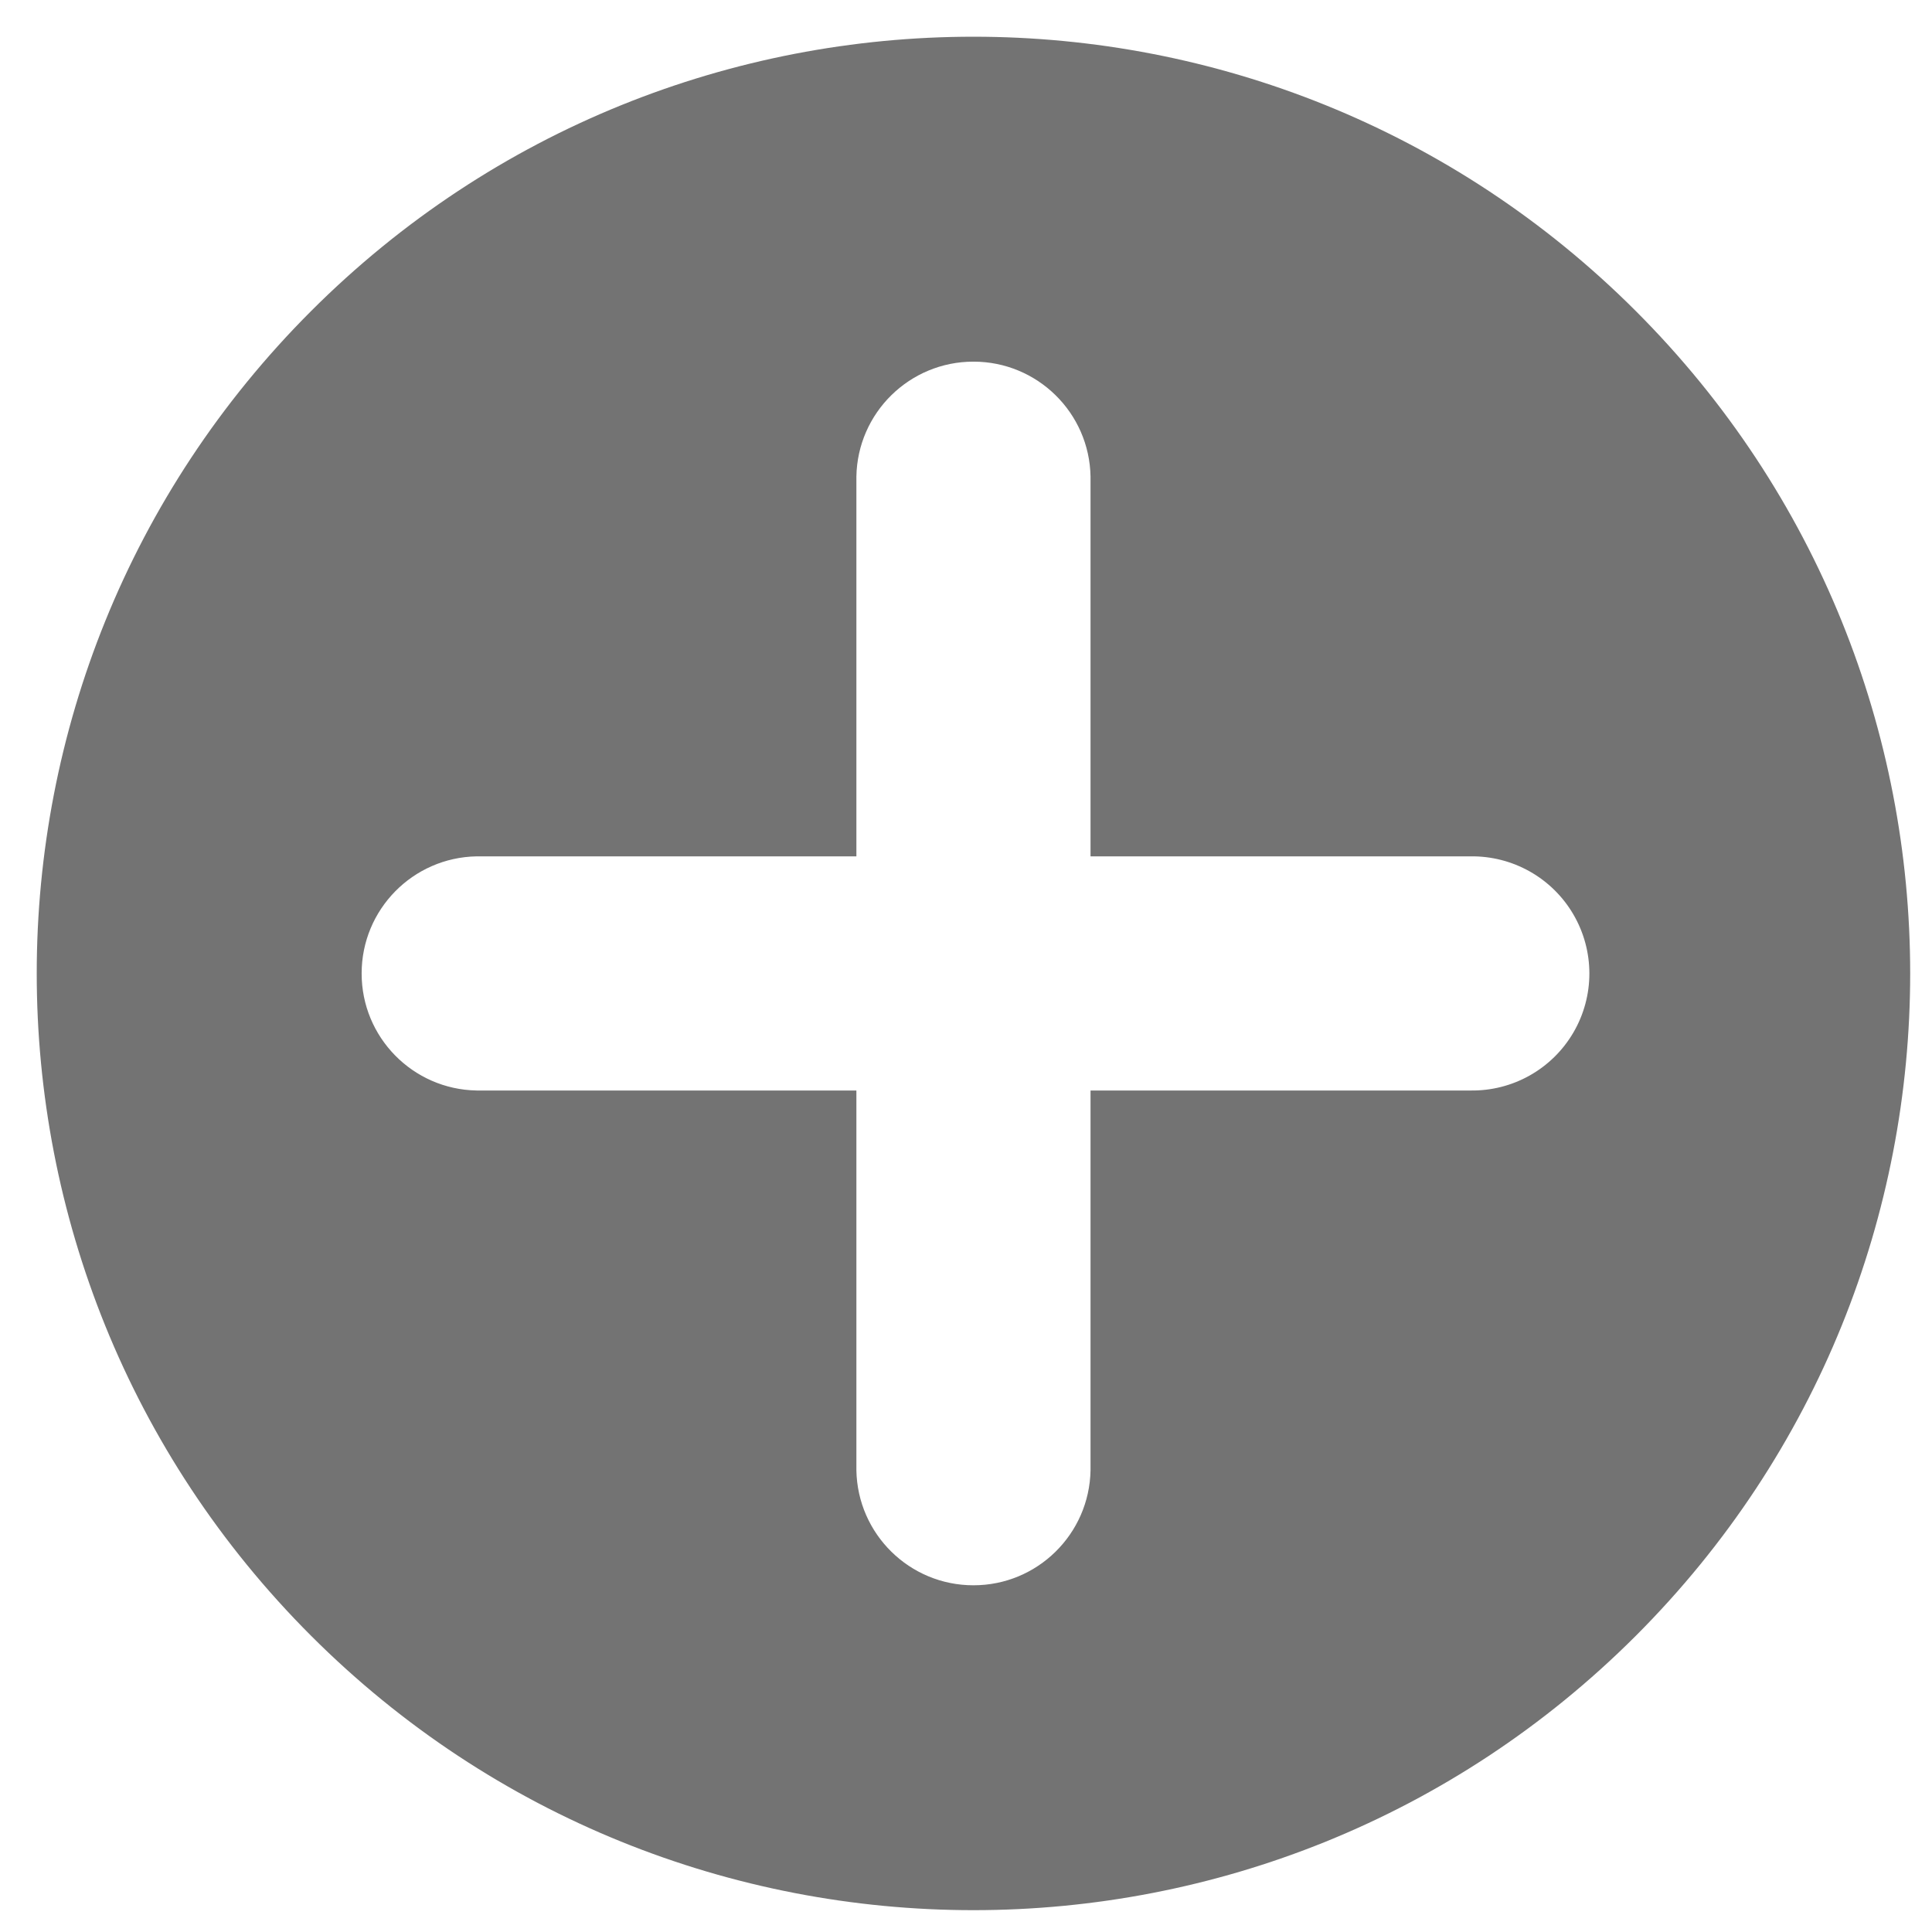
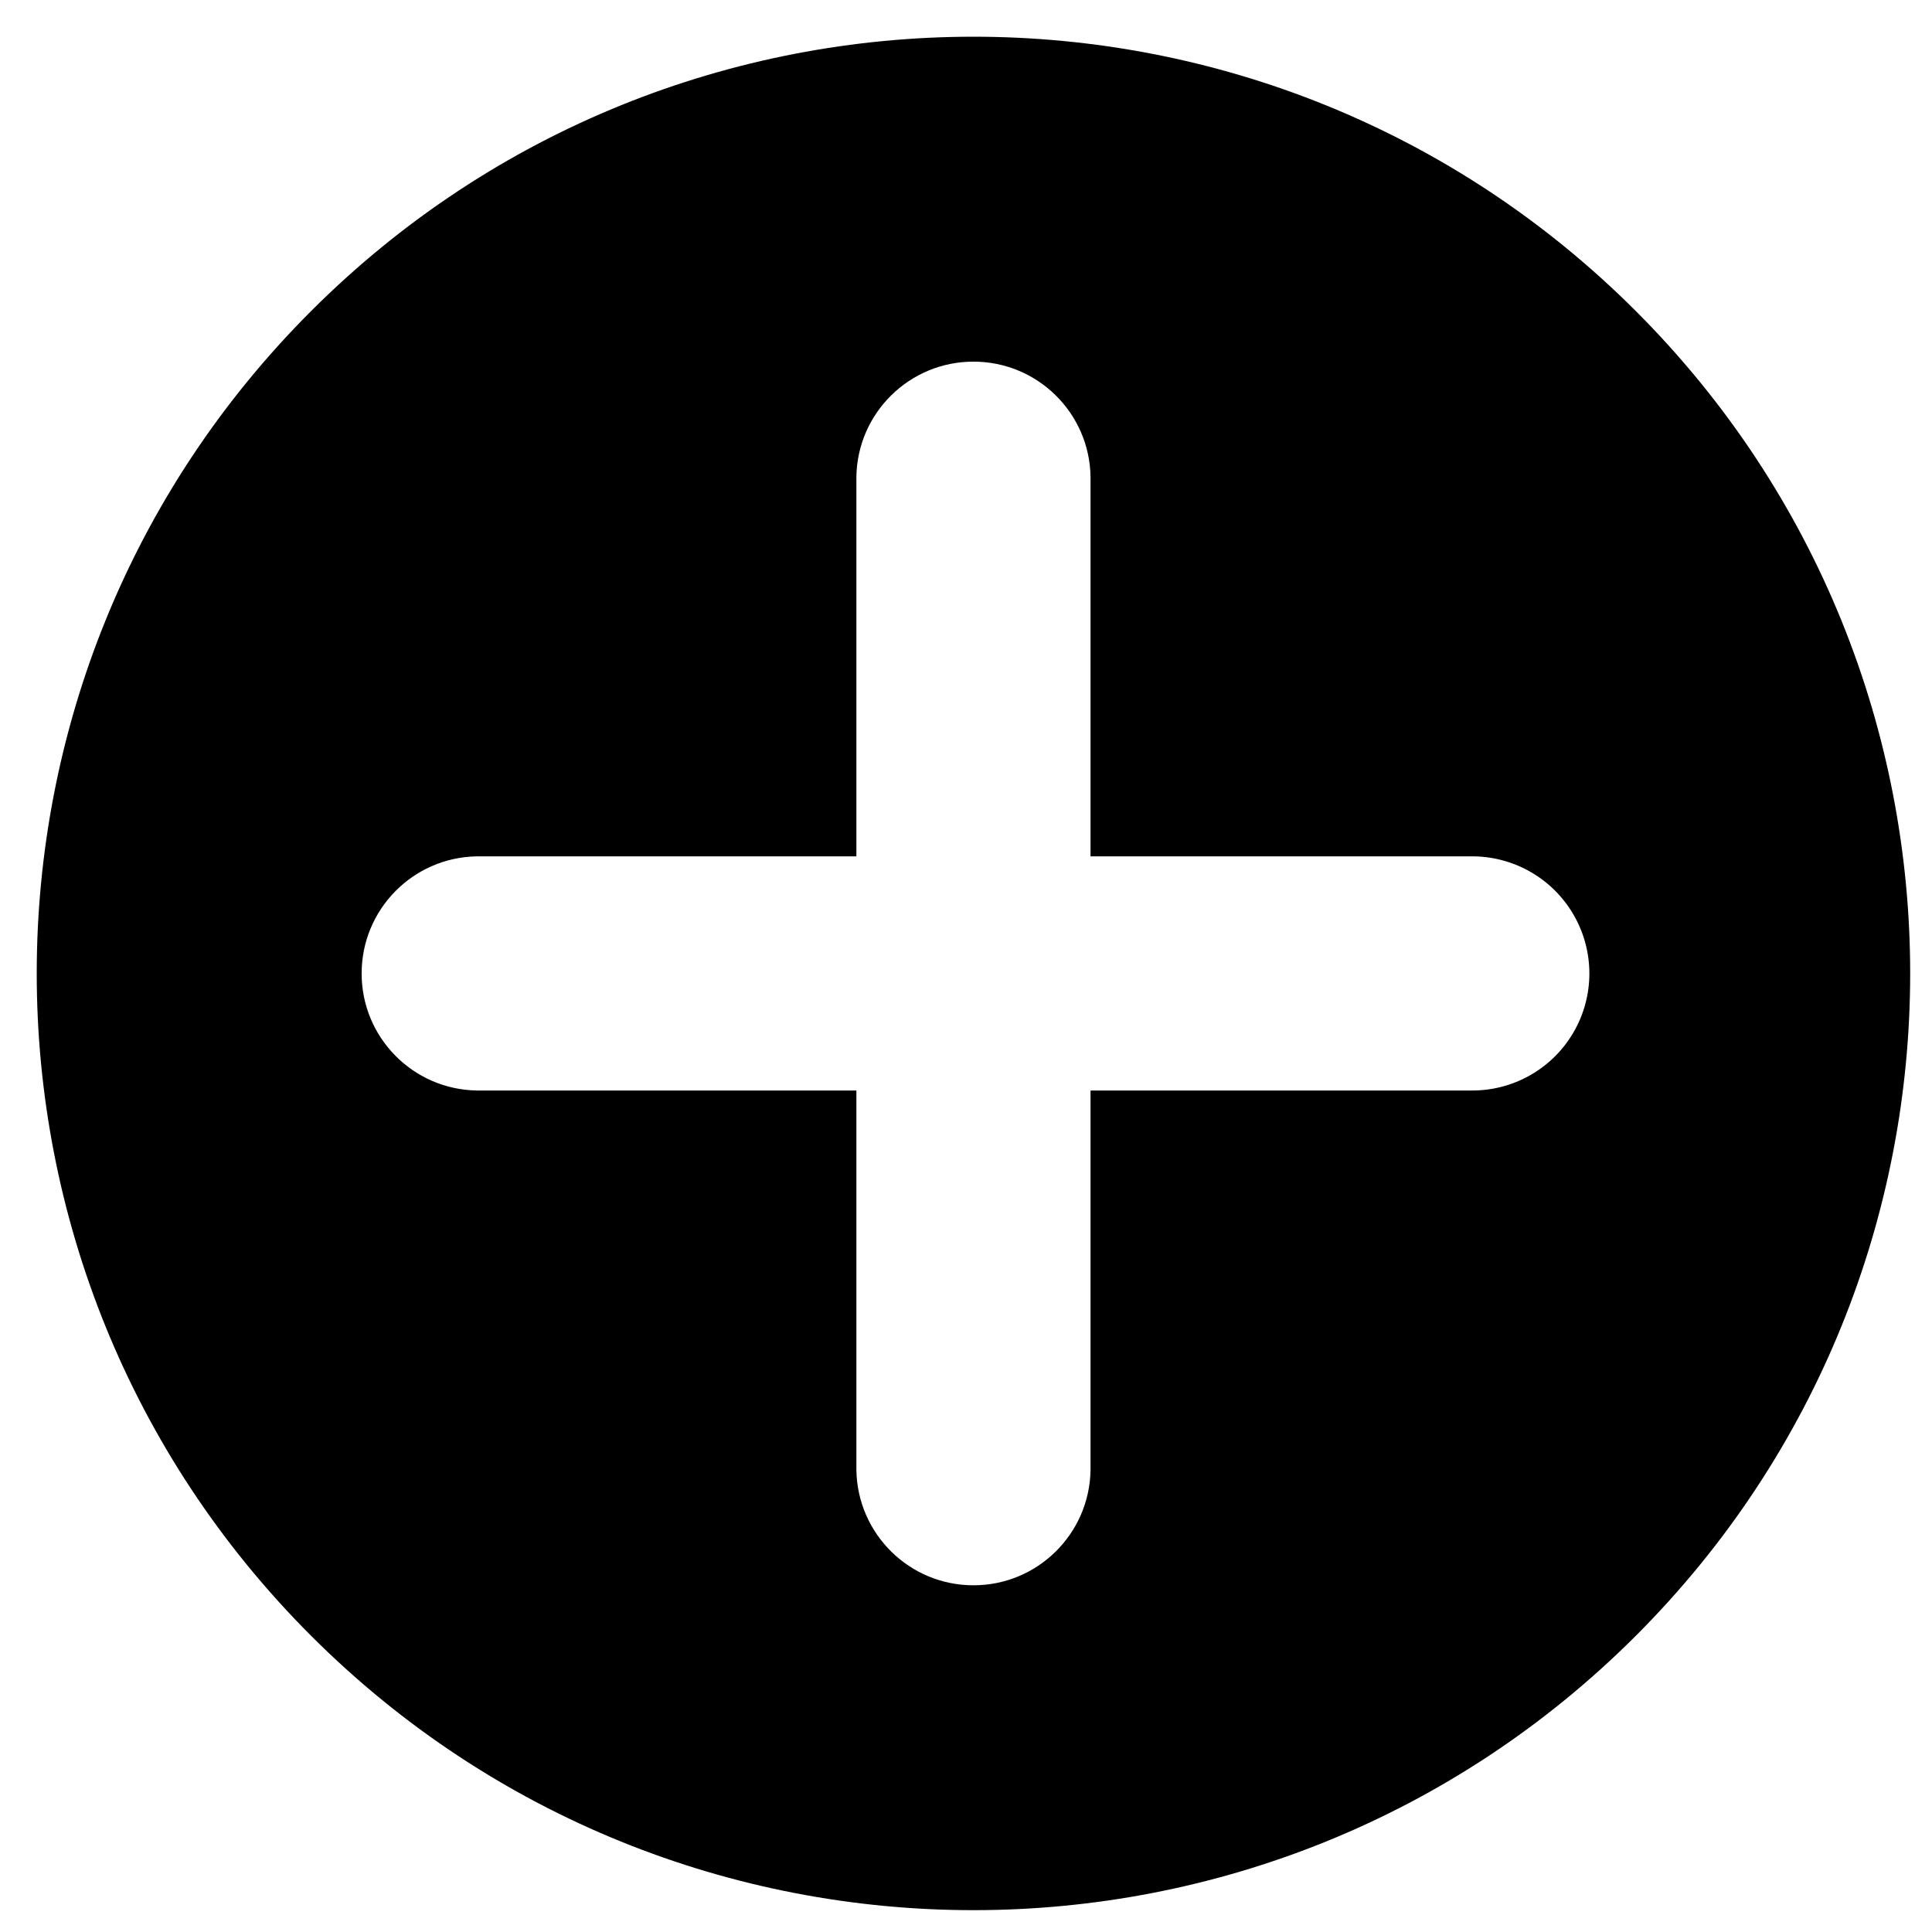
<svg xmlns="http://www.w3.org/2000/svg" width="33px" height="33px" viewBox="0 0 33 33" version="1.1">
  <defs />
  <g id="Page-1" stroke="none" stroke-width="1" fill="none" fill-rule="evenodd">
-     <path d="M13.799,16.627 L9.213,21.213 C8.455,21.998 8.466,23.246 9.238,24.017 C10.009,24.789 11.257,24.799 12.041,24.041 L16.627,19.455 L21.213,24.041 C21.998,24.799 23.246,24.789 24.017,24.017 C24.789,23.246 24.799,21.998 24.041,21.213 L19.455,16.627 L24.041,12.041 C24.561,11.539 24.77,10.796 24.587,10.096 C24.404,9.397 23.858,8.851 23.158,8.668 C22.459,8.485 21.716,8.694 21.213,9.213 L16.627,13.799 L12.041,9.213 C11.257,8.455 10.009,8.466 9.238,9.238 C8.466,10.009 8.455,11.257 9.213,12.041 L13.799,16.627 Z M16.627,0.627 C25.464,0.627 32.627,7.791 32.627,16.627 C32.627,25.464 25.464,32.627 16.627,32.627 C7.791,32.627 0.627,25.464 0.627,16.627 C0.627,7.791 7.791,0.627 16.627,0.627 Z" id="Shape" fill="#737373" transform="translate(16.62742, 16.62742) rotate(45) translate(-16.62742, -16.62742) " />
+     <path d="M13.799,16.627 L9.213,21.213 C8.455,21.998 8.466,23.246 9.238,24.017 C10.009,24.789 11.257,24.799 12.041,24.041 L16.627,19.455 L21.213,24.041 C21.998,24.799 23.246,24.789 24.017,24.017 C24.789,23.246 24.799,21.998 24.041,21.213 L19.455,16.627 L24.041,12.041 C24.561,11.539 24.77,10.796 24.587,10.096 C24.404,9.397 23.858,8.851 23.158,8.668 C22.459,8.485 21.716,8.694 21.213,9.213 L16.627,13.799 L12.041,9.213 C11.257,8.455 10.009,8.466 9.238,9.238 C8.466,10.009 8.455,11.257 9.213,12.041 L13.799,16.627 Z M16.627,0.627 C25.464,0.627 32.627,7.791 32.627,16.627 C32.627,25.464 25.464,32.627 16.627,32.627 C7.791,32.627 0.627,25.464 0.627,16.627 C0.627,7.791 7.791,0.627 16.627,0.627 Z" id="Shape" fill="black" transform="translate(16.62742, 16.62742) rotate(45) translate(-16.62742, -16.62742) " />
  </g>
</svg>
